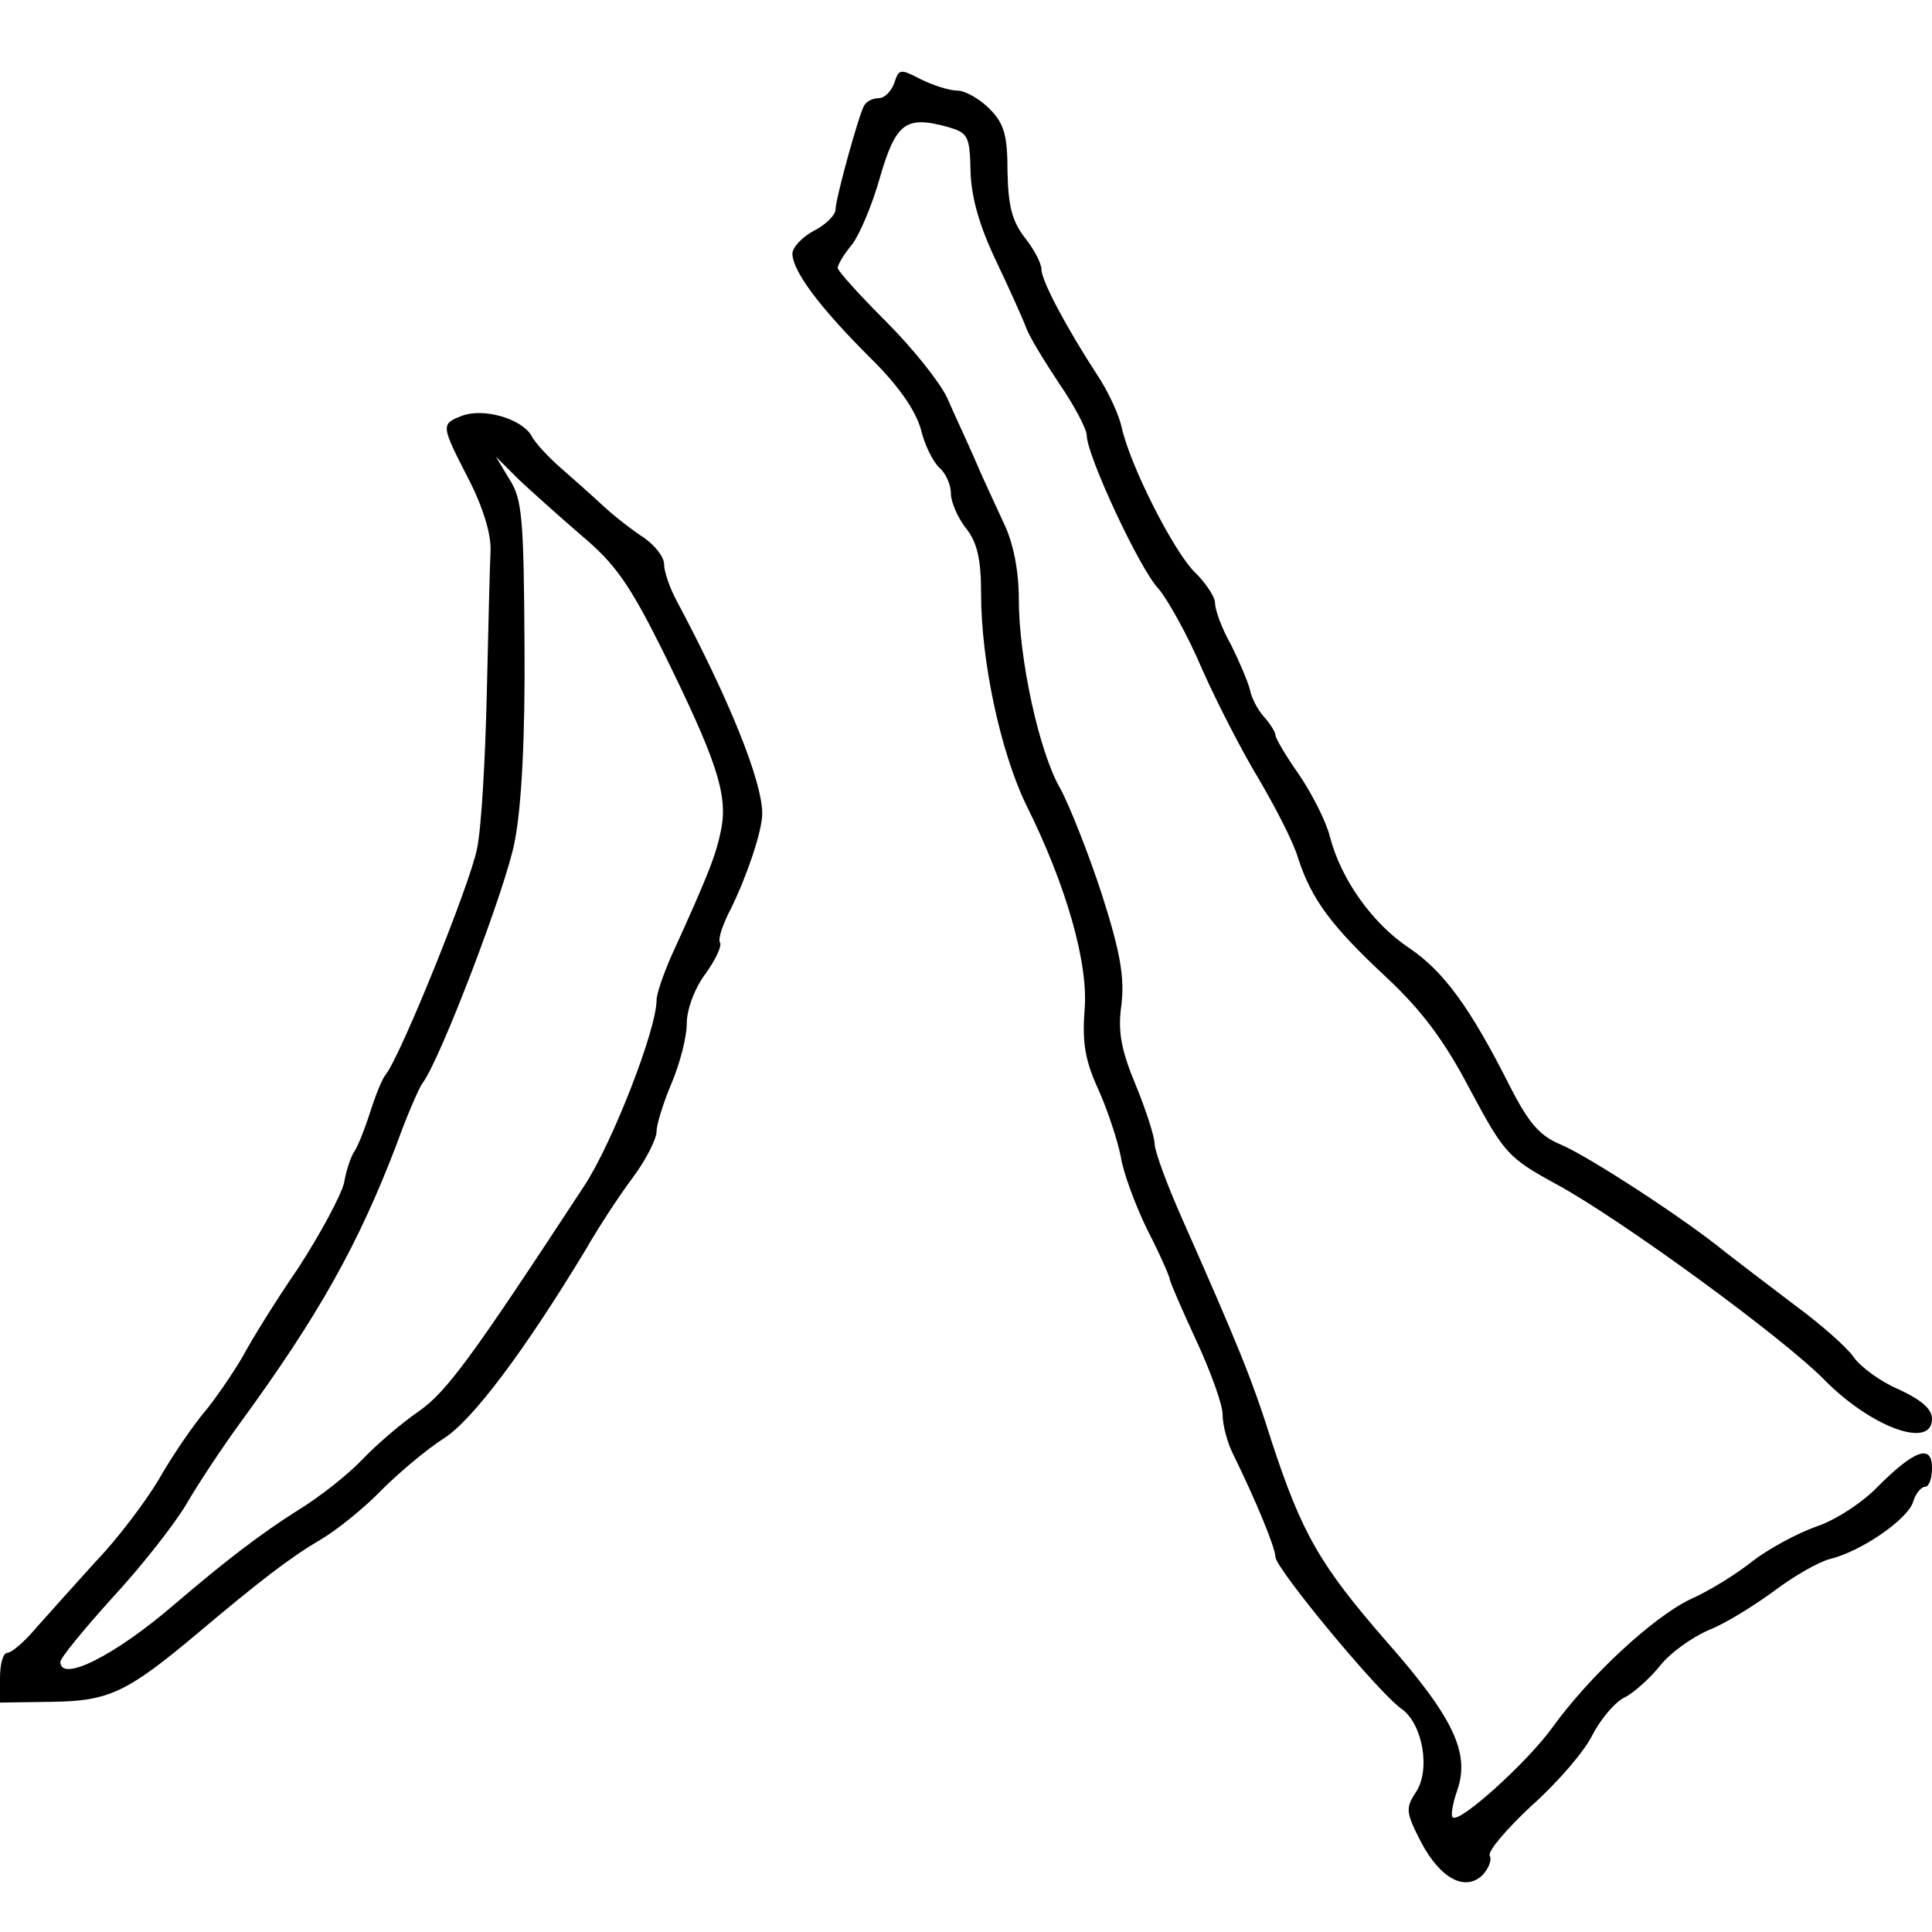
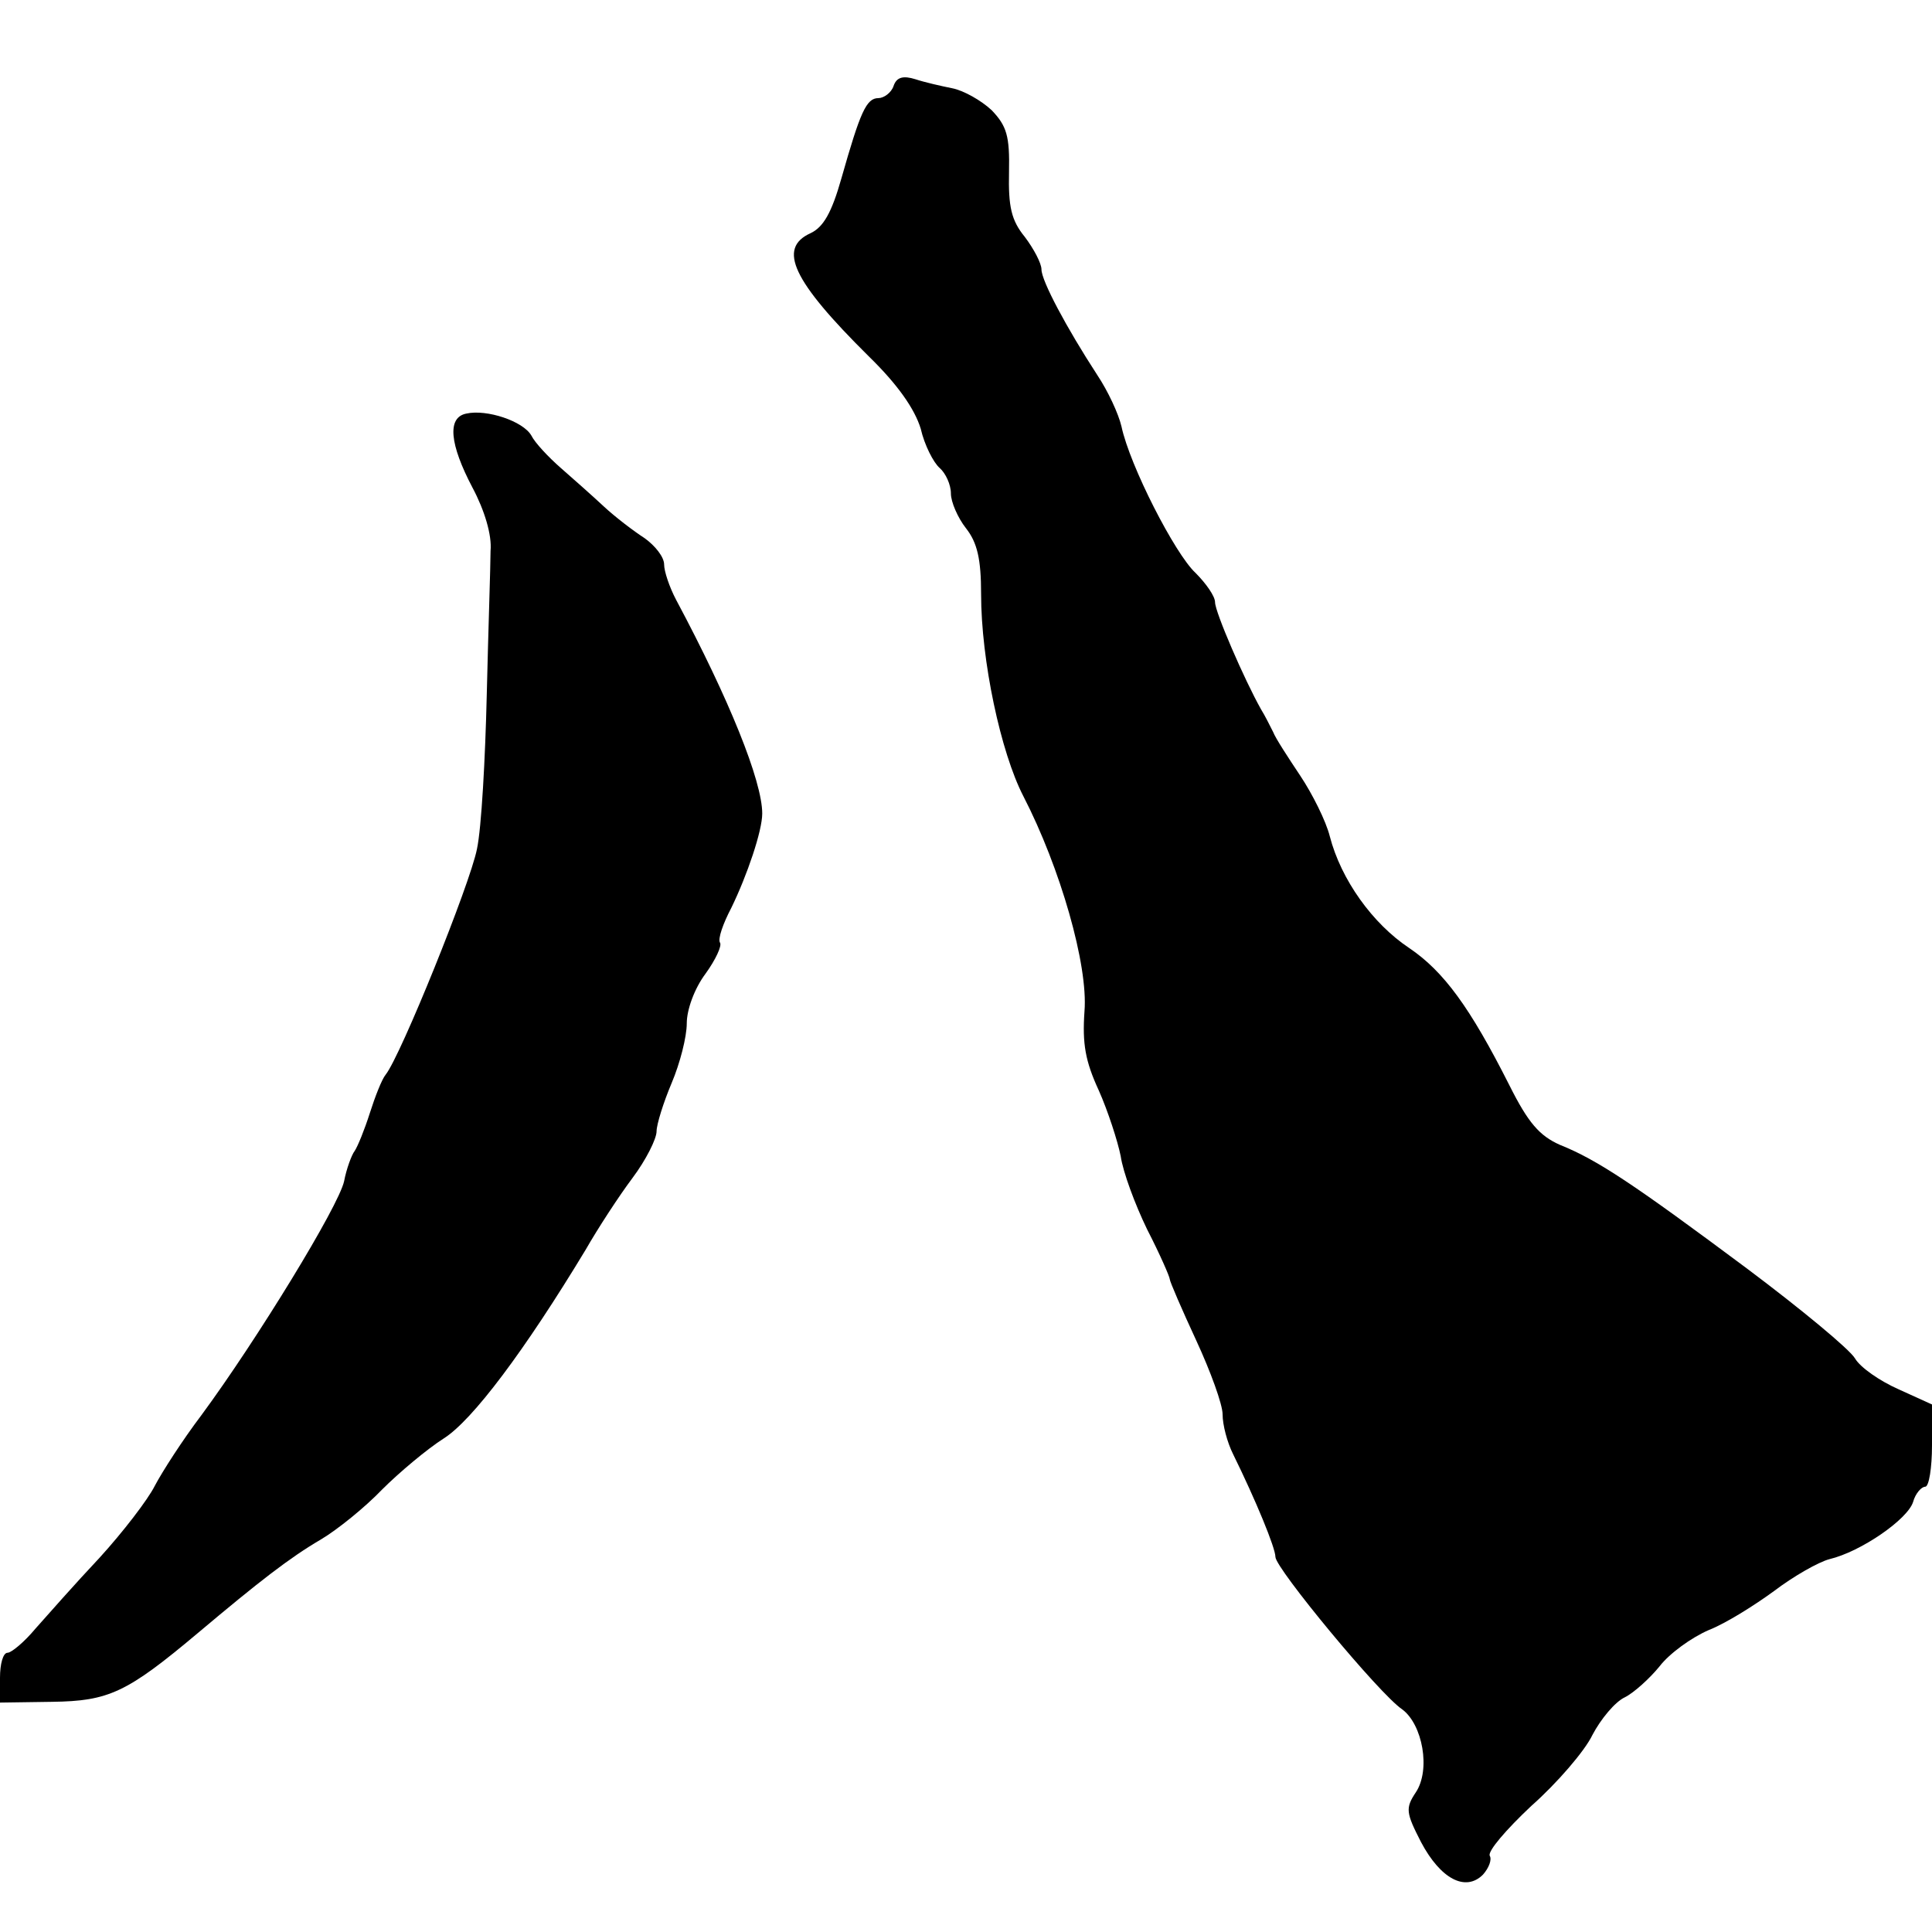
<svg xmlns="http://www.w3.org/2000/svg" version="1.0" width="256pt" height="256pt" viewBox="0 0 256 256" preserveAspectRatio="xMidYMid meet">
  <g transform="translate(0,256) scale(0.1,-0.1)" fill="#000000" stroke="none">
-     <path d="M1185 2450 c-4 -11 -13 -20 -20 -20 -8 0 -17 -4 -20 -10 -7 -12 -37 -120 -38 -138 0 -7 -13 -20 -29 -28 -15 -8 -28 -22 -28 -30 0 -23 36 -71 101 -136 39 -38 61 -70 69 -96 5 -22 17 -45 25 -52 8 -7 15 -22 15 -34 0 -11 9 -32 20 -46 15 -19 20 -41 20 -87 0 -90 26 -209 59 -278 54 -108 84 -213 78 -275 -3 -43 1 -66 19 -105 12 -27 25 -67 29 -87 3 -21 19 -64 35 -97 17 -33 30 -63 30 -66 0 -3 16 -40 35 -81 19 -41 35 -85 35 -98 0 -14 6 -37 14 -53 30 -61 56 -124 56 -136 0 -15 138 -182 168 -202 27 -20 38 -80 18 -110 -14 -21 -13 -27 7 -66 26 -49 59 -66 82 -43 8 9 12 20 9 25 -3 6 22 35 55 66 34 30 71 73 81 94 11 21 30 44 43 50 12 6 33 25 46 41 13 17 42 38 65 48 23 9 61 33 87 52 25 19 58 38 73 42 42 10 104 53 111 76 3 11 11 20 16 20 5 0 9 11 9 25 0 32 -23 24 -72 -25 -20 -21 -57 -45 -82 -53 -25 -9 -62 -29 -83 -45 -21 -17 -58 -40 -83 -51 -50 -24 -134 -102 -183 -170 -34 -47 -124 -128 -132 -119 -3 2 0 19 6 36 17 49 -5 96 -93 196 -89 102 -113 144 -153 266 -26 83 -46 131 -119 296 -20 45 -36 89 -36 98 0 9 -11 44 -25 78 -20 48 -24 72 -19 107 4 36 -1 68 -26 146 -18 55 -43 118 -55 140 -28 48 -55 172 -55 251 0 37 -7 74 -20 101 -11 24 -29 62 -39 86 -10 23 -27 59 -36 80 -10 21 -46 66 -81 101 -35 35 -64 67 -64 71 0 4 8 18 19 31 10 13 27 53 37 89 21 72 34 82 89 67 28 -8 30 -12 31 -59 1 -35 12 -73 34 -119 18 -38 36 -78 40 -89 4 -11 24 -44 44 -74 20 -29 36 -60 36 -68 0 -26 70 -177 95 -203 12 -14 39 -62 58 -107 20 -45 54 -111 76 -147 21 -36 45 -82 51 -103 18 -55 44 -90 117 -158 47 -44 77 -84 111 -149 45 -84 50 -90 114 -125 85 -46 300 -203 355 -259 62 -63 143 -93 143 -52 0 13 -14 25 -44 39 -24 10 -51 30 -60 43 -8 12 -43 43 -77 68 -33 25 -75 57 -93 71 -51 42 -178 125 -217 142 -29 12 -43 28 -69 79 -52 103 -87 151 -133 182 -48 32 -90 90 -105 148 -5 20 -24 57 -41 82 -17 24 -31 48 -31 52 0 4 -7 15 -15 24 -9 10 -17 26 -19 37 -3 11 -14 37 -25 59 -12 21 -21 46 -21 55 0 8 -12 26 -26 40 -27 25 -87 142 -98 194 -4 17 -18 47 -32 68 -41 63 -74 125 -74 140 0 8 -10 27 -22 42 -17 22 -22 42 -23 87 0 48 -4 64 -24 84 -13 13 -32 24 -43 24 -10 0 -32 7 -48 15 -27 14 -29 14 -35 -5z" />
-     <path d="M612 2009 c-28 -11 -28 -12 9 -84 19 -37 30 -73 29 -95 -1 -19 -3 -105 -5 -190 -2 -85 -7 -177 -13 -205 -9 -46 -101 -274 -121 -299 -5 -6 -14 -29 -21 -51 -7 -22 -16 -44 -20 -50 -4 -5 -11 -24 -14 -42 -4 -17 -32 -69 -62 -115 -31 -45 -62 -96 -71 -113 -9 -16 -30 -48 -48 -71 -19 -22 -48 -65 -65 -95 -18 -30 -55 -79 -84 -109 -28 -31 -63 -70 -79 -88 -15 -18 -32 -32 -37 -32 -6 0 -10 -15 -10 -33 l0 -33 69 1 c75 1 99 12 193 91 82 69 122 100 163 124 22 13 59 43 81 66 23 23 60 54 82 68 38 24 107 116 188 250 16 28 44 71 62 95 18 24 32 52 32 62 0 9 9 38 20 64 11 26 20 61 20 79 0 18 10 46 25 66 13 18 22 37 19 41 -3 5 4 25 15 46 21 43 41 102 41 125 0 43 -44 152 -114 283 -9 17 -16 38 -16 47 0 10 -12 25 -26 35 -14 9 -39 28 -54 42 -15 14 -41 37 -57 51 -16 14 -34 33 -39 43 -13 22 -63 37 -92 26z m159 -159 c44 -37 63 -64 106 -150 72 -146 87 -191 79 -237 -7 -35 -15 -57 -67 -171 -10 -23 -19 -49 -19 -57 0 -39 -58 -188 -95 -245 -150 -229 -183 -274 -220 -300 -22 -15 -56 -44 -75 -64 -19 -20 -57 -50 -85 -67 -49 -31 -95 -66 -164 -125 -79 -68 -151 -104 -151 -76 0 5 31 43 69 85 38 41 82 97 98 124 15 26 48 76 73 110 102 140 155 234 206 368 14 39 30 75 34 80 23 30 111 260 122 320 9 45 14 138 13 260 -1 168 -3 194 -20 220 l-18 30 30 -30 c17 -16 55 -50 84 -75z" />
+     <path d="M1184 2446 c-3 -9 -13 -16 -20 -16 -16 0 -24 -18 -49 -106 -13 -46 -24 -65 -41 -73 -44 -20 -24 -63 77 -163 39 -38 61 -70 69 -96 5 -22 17 -45 25 -52 8 -7 15 -22 15 -34 0 -11 9 -32 20 -46 15 -19 20 -41 20 -87 0 -88 26 -210 56 -268 49 -95 86 -224 81 -285 -3 -43 1 -66 19 -105 12 -27 25 -67 29 -87 3 -21 19 -64 35 -97 17 -33 30 -63 30 -66 0 -3 16 -40 35 -81 19 -41 35 -85 35 -98 0 -14 6 -37 14 -53 30 -61 56 -124 56 -136 0 -15 138 -182 168 -202 27 -20 38 -80 18 -110 -14 -21 -13 -27 7 -66 26 -49 59 -66 82 -43 8 9 12 20 9 25 -3 6 22 35 55 66 34 30 71 73 81 94 11 21 30 44 43 50 12 6 33 25 46 41 13 17 42 38 65 48 23 9 61 33 87 52 25 19 58 38 73 42 42 10 104 53 111 76 3 11 11 20 16 20 5 0 9 25 9 55 l0 54 -44 20 c-25 11 -51 29 -58 41 -7 12 -71 65 -143 119 -149 111 -198 144 -248 164 -27 12 -42 29 -67 79 -52 103 -87 151 -133 182 -48 32 -90 90 -105 148 -5 20 -23 56 -39 80 -16 24 -33 50 -36 58 -4 8 -11 22 -16 30 -22 39 -61 129 -61 142 0 8 -12 25 -26 39 -27 25 -87 142 -98 194 -4 17 -18 47 -32 68 -41 63 -74 125 -74 140 0 8 -10 27 -22 43 -18 22 -22 40 -21 86 1 48 -3 61 -23 82 -14 13 -37 26 -52 29 -15 3 -37 8 -49 12 -16 5 -25 3 -29 -9z" />
+     <path d="M618 2012 c-26 -5 -22 -41 8 -98 16 -30 26 -63 24 -84 0 -19 -3 -105 -5 -190 -2 -85 -7 -177 -13 -205 -9 -46 -101 -274 -121 -299 -5 -6 -14 -29 -21 -51 -7 -22 -16 -44 -20 -50 -4 -5 -11 -24 -14 -40 -7 -33 -116 -211 -189 -310 -25 -33 -52 -75 -62 -94 -9 -18 -42 -61 -73 -95 -32 -34 -69 -76 -85 -94 -15 -18 -32 -32 -37 -32 -6 0 -10 -15 -10 -33 l0 -33 69 1 c75 1 99 12 193 91 82 69 122 100 163 124 22 13 59 43 81 66 23 23 60 54 82 68 38 24 107 116 188 250 16 28 44 71 62 95 18 24 32 52 32 62 0 9 9 38 20 64 11 26 20 61 20 79 0 18 10 46 25 66 13 18 22 37 19 41 -3 5 4 25 15 46 21 43 41 102 41 125 0 43 -44 152 -114 283 -9 17 -16 38 -16 47 0 10 -12 25 -26 35 -14 9 -39 28 -54 42 -15 14 -41 37 -57 51 -16 14 -34 33 -39 43 -11 19 -59 35 -86 29z" />
  </g>
</svg>
